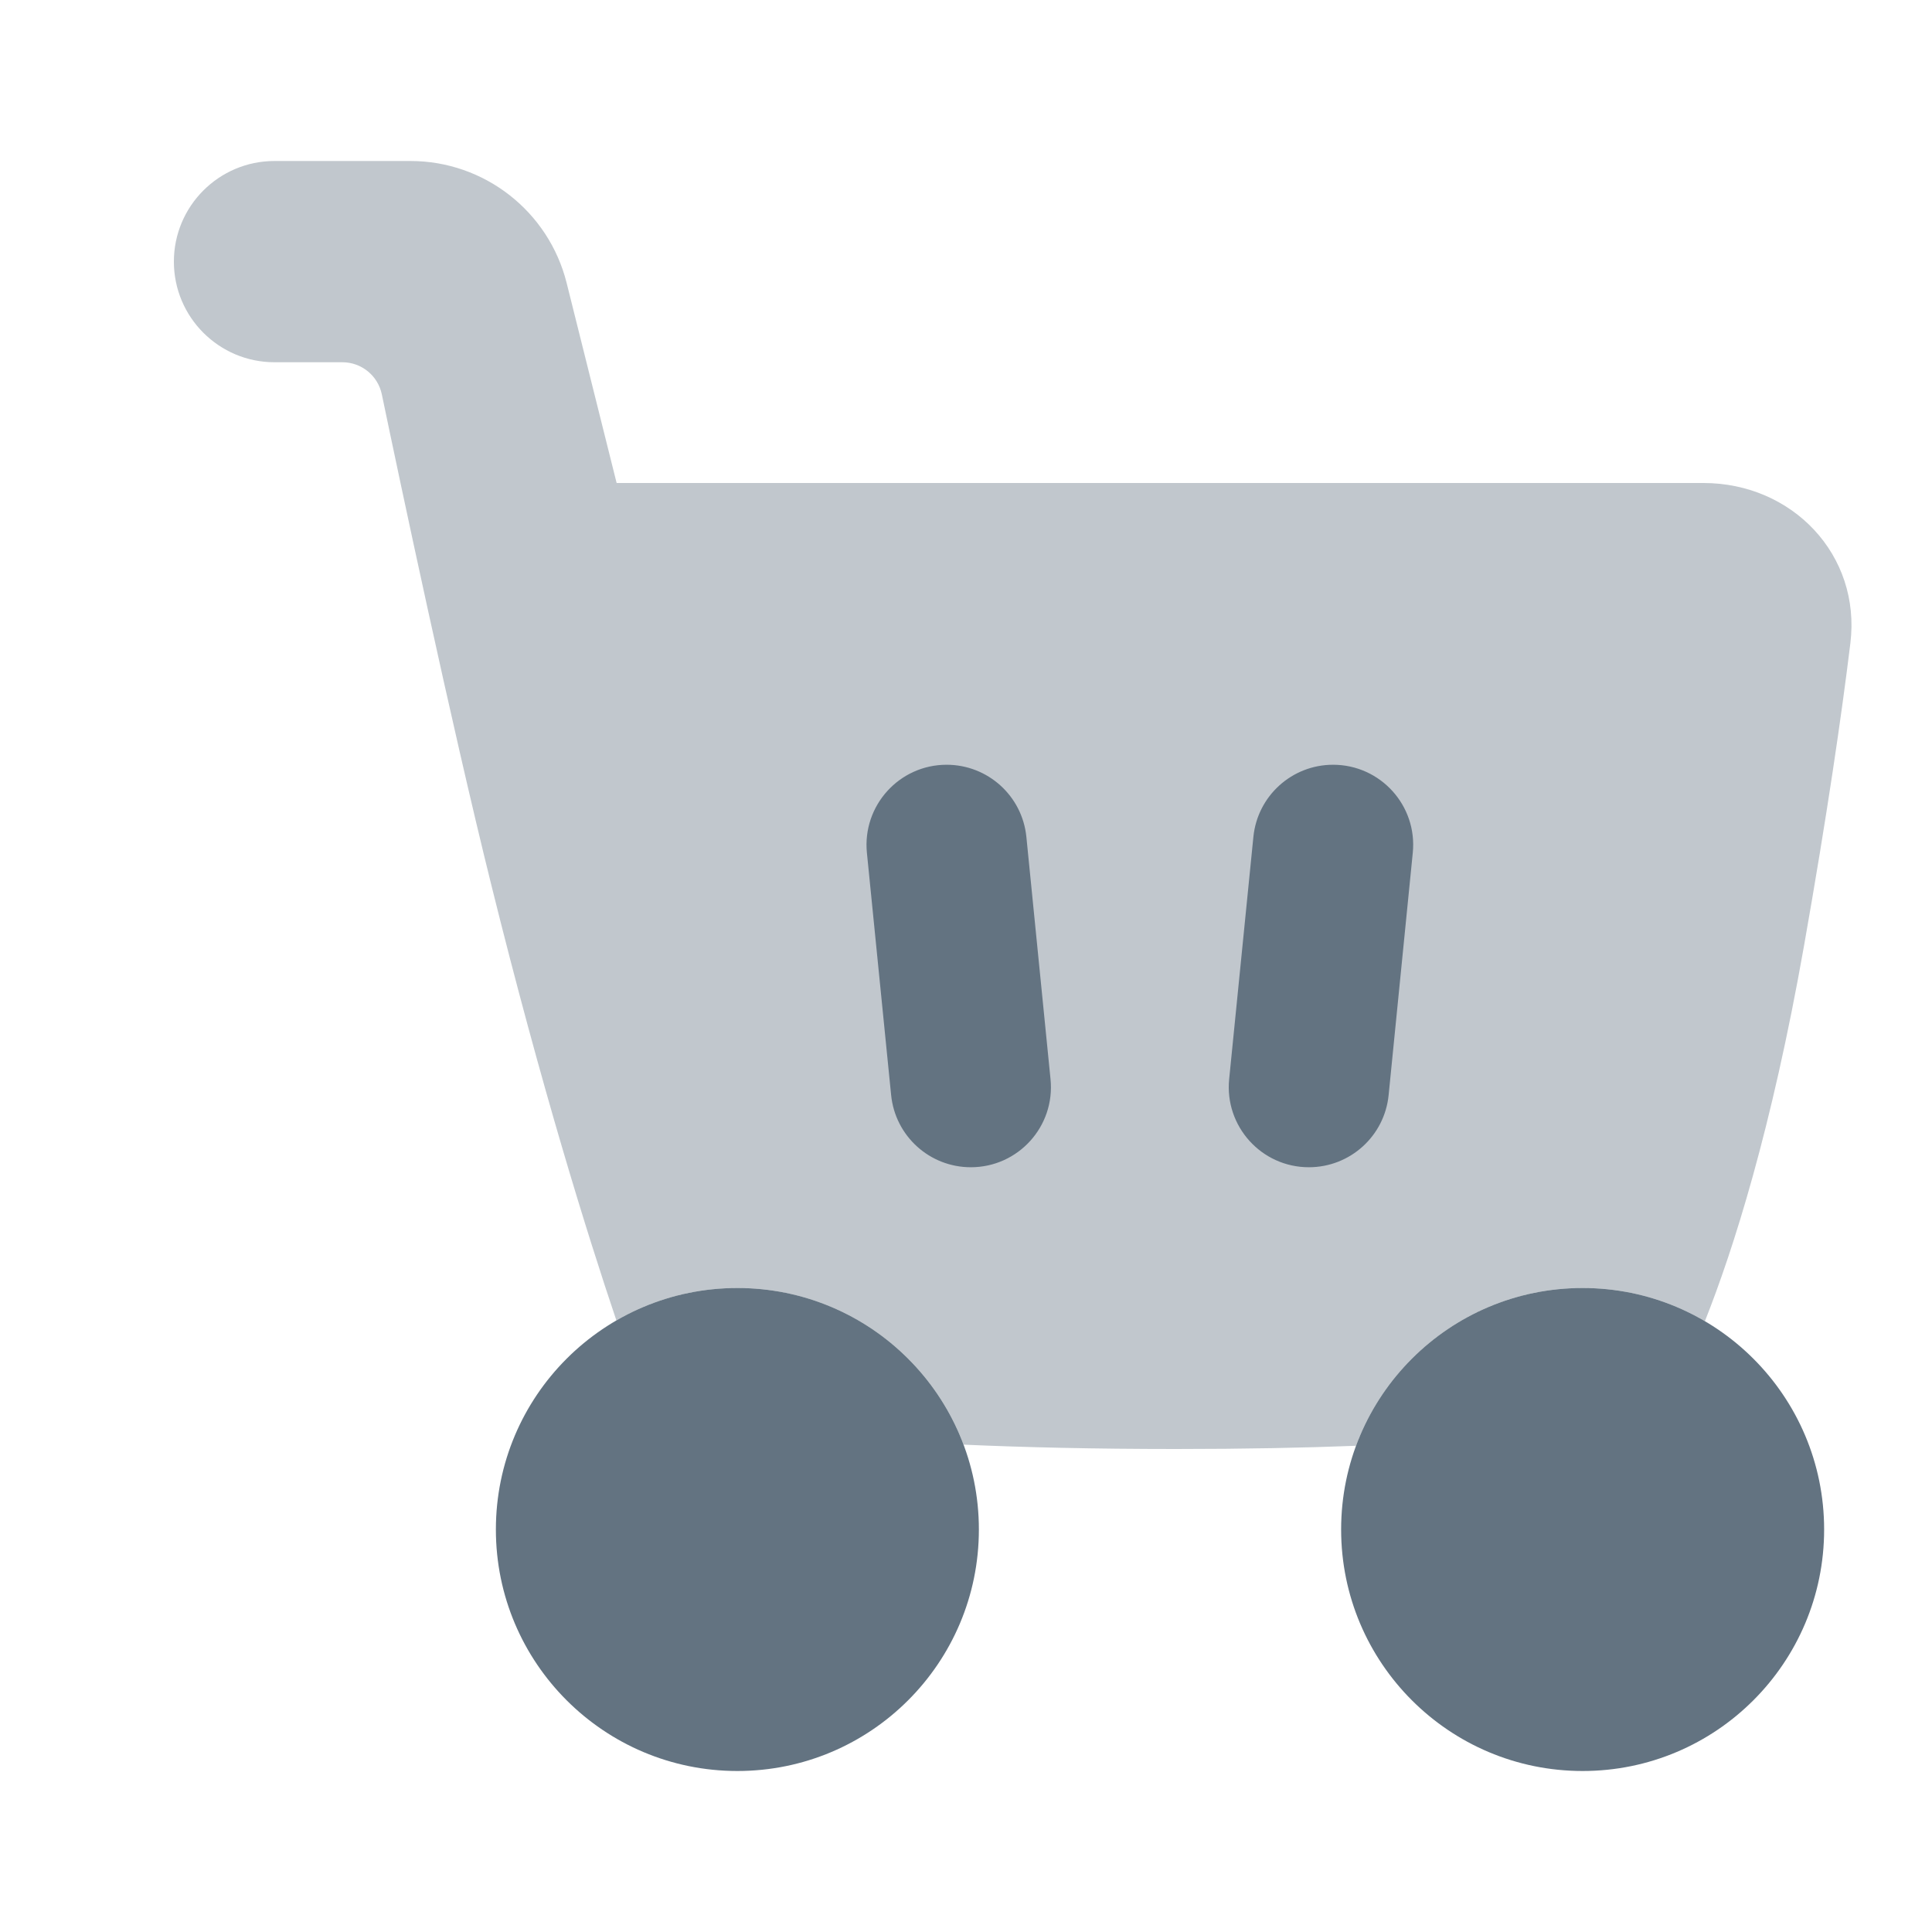
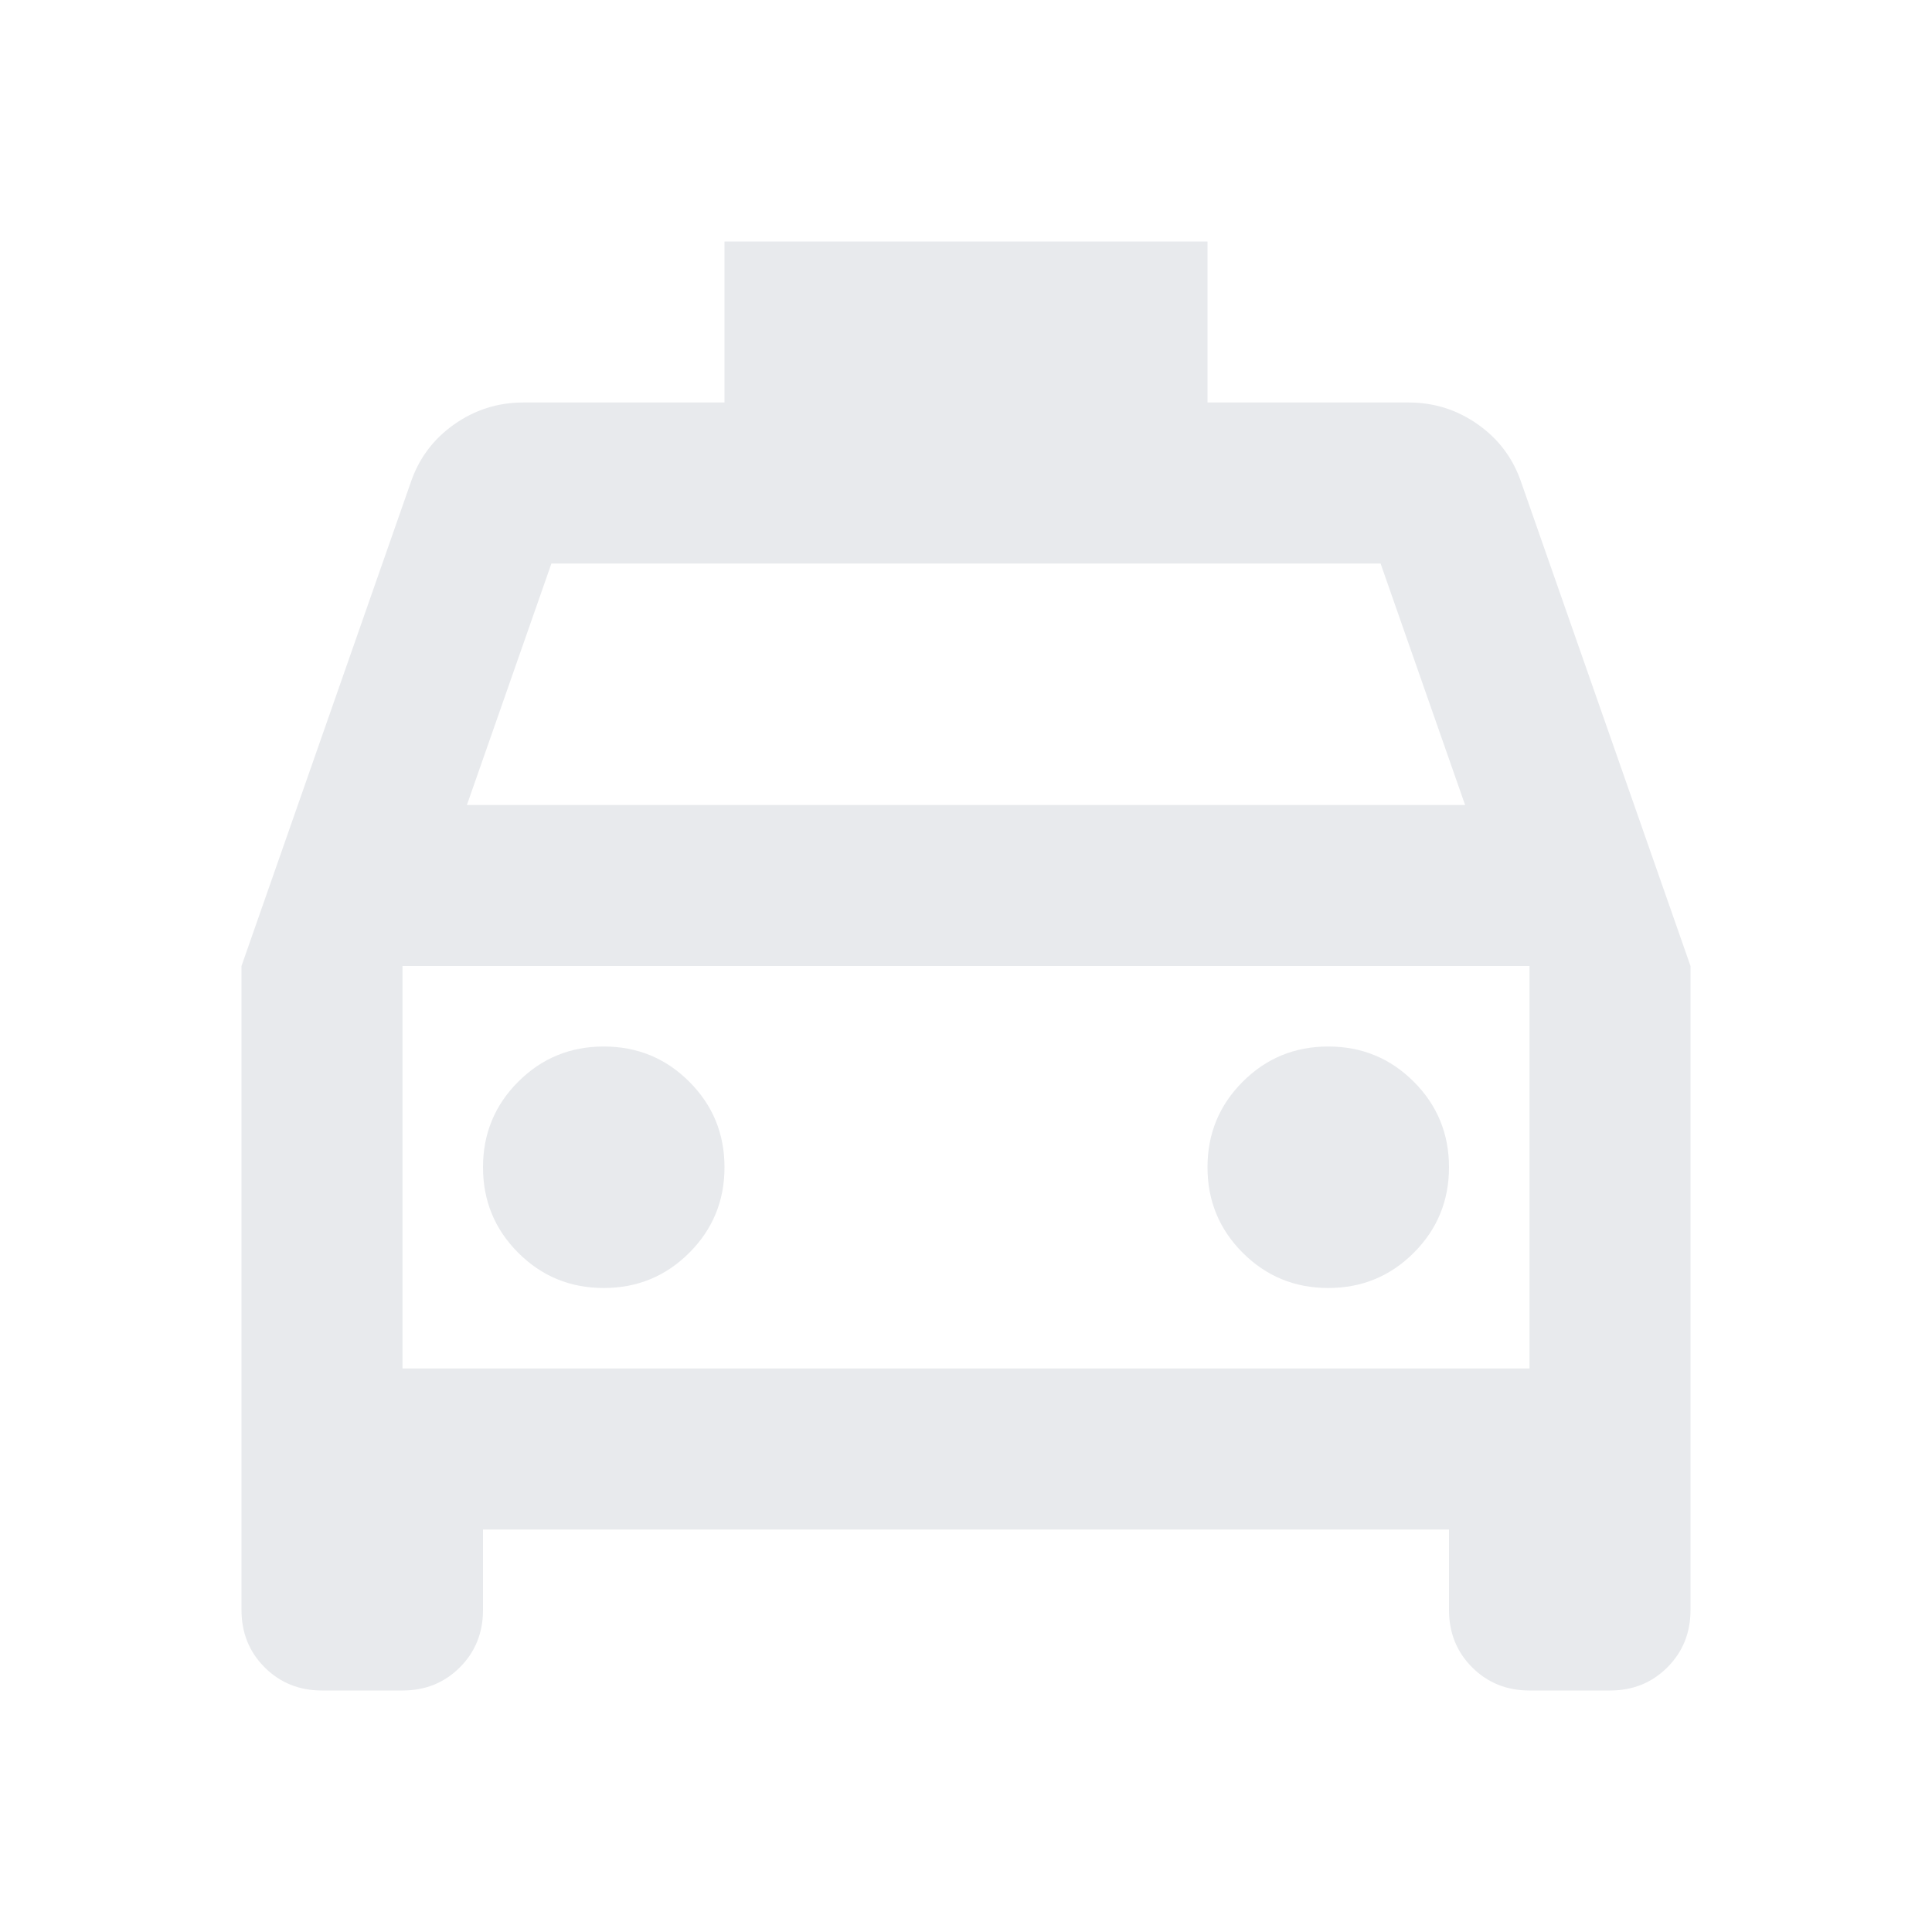
- <svg xmlns="http://www.w3.org/2000/svg" width="24" height="24" viewBox="0 0 24 24" fill="none">
-   <path d="M17.55 10.594C17.609 10.008 17.149 9.5 16.56 9.5C16.049 9.5 15.621 9.887 15.57 10.396L15.269 13.406C15.211 13.992 15.671 14.5 16.259 14.5C16.771 14.5 17.199 14.113 17.25 13.604L17.55 10.594Z" fill="#637381" />
-   <path d="M12.75 10.396C12.699 9.887 12.271 9.5 11.759 9.5C11.171 9.5 10.711 10.008 10.769 10.594L11.07 13.604C11.121 14.113 11.549 14.5 12.06 14.5C12.649 14.5 13.109 13.992 13.05 13.406L12.75 10.396Z" fill="#637381" />
-   <path d="M16.66 19C16.66 20.657 18.003 22 19.66 22C21.317 22 22.66 20.657 22.66 19C22.66 17.343 21.317 16 19.66 16C18.003 16 16.66 17.343 16.66 19Z" fill="#637381" />
-   <path d="M6.16 19C6.16 20.657 7.503 22 9.16 22C10.817 22 12.16 20.657 12.16 19C12.16 17.343 10.817 16 9.16 16C7.503 16 6.16 17.343 6.16 19Z" fill="#637381" />
-   <path opacity="0.4" d="M3.41 2C2.72 2 2.16 2.56 2.16 3.25C2.16 3.94 2.72 4.5 3.41 4.5H4.253C4.49 4.5 4.694 4.666 4.743 4.898C4.966 5.968 5.598 8.959 6.105 11C6.731 13.524 7.299 15.342 7.657 16.403C8.099 16.147 8.613 16 9.16 16C10.446 16 11.543 16.809 11.97 17.946C12.718 17.979 13.591 18 14.605 18C15.462 18 16.204 17.985 16.845 17.96C17.268 16.816 18.369 16 19.66 16C20.214 16 20.733 16.15 21.179 16.412C21.532 15.523 22.007 14.033 22.41 11.75C22.699 10.112 22.877 8.883 22.986 7.99C23.12 6.894 22.265 6 21.16 6H7.66L7.039 3.515C6.816 2.625 6.016 2 5.099 2H3.41Z" fill="#637381" />
+ <svg xmlns="http://www.w3.org/2000/svg" height="24px" viewBox="0 -960 960 960" width="24px" fill="#e8eaed">
+   <path d="M240-200v40q0 17-11.5 28.5T200-120h-40q-17 0-28.5-11.5T120-160v-320l84-240q6-18 21.5-29t34.5-11h100v-80h240v80h100q19 0 34.5 11t21.5 29l84 240v320q0 17-11.5 28.5T800-120h-40q-17 0-28.5-11.5T720-160v-40H240Zm-8-360h496l-42-120H274l-42 120Zm-32 80v200-200Zm100 160q25 0 42.5-17.5T360-380q0-25-17.5-42.5T300-440q-25 0-42.5 17.5T240-380q0 25 17.5 42.5T300-320Zm360 0q25 0 42.5-17.5T720-380q0-25-17.5-42.5T660-440q-25 0-42.5 17.5T600-380q0 25 17.5 42.5T660-320Zm-460 40h560v-200H200v200Z" />
</svg>
